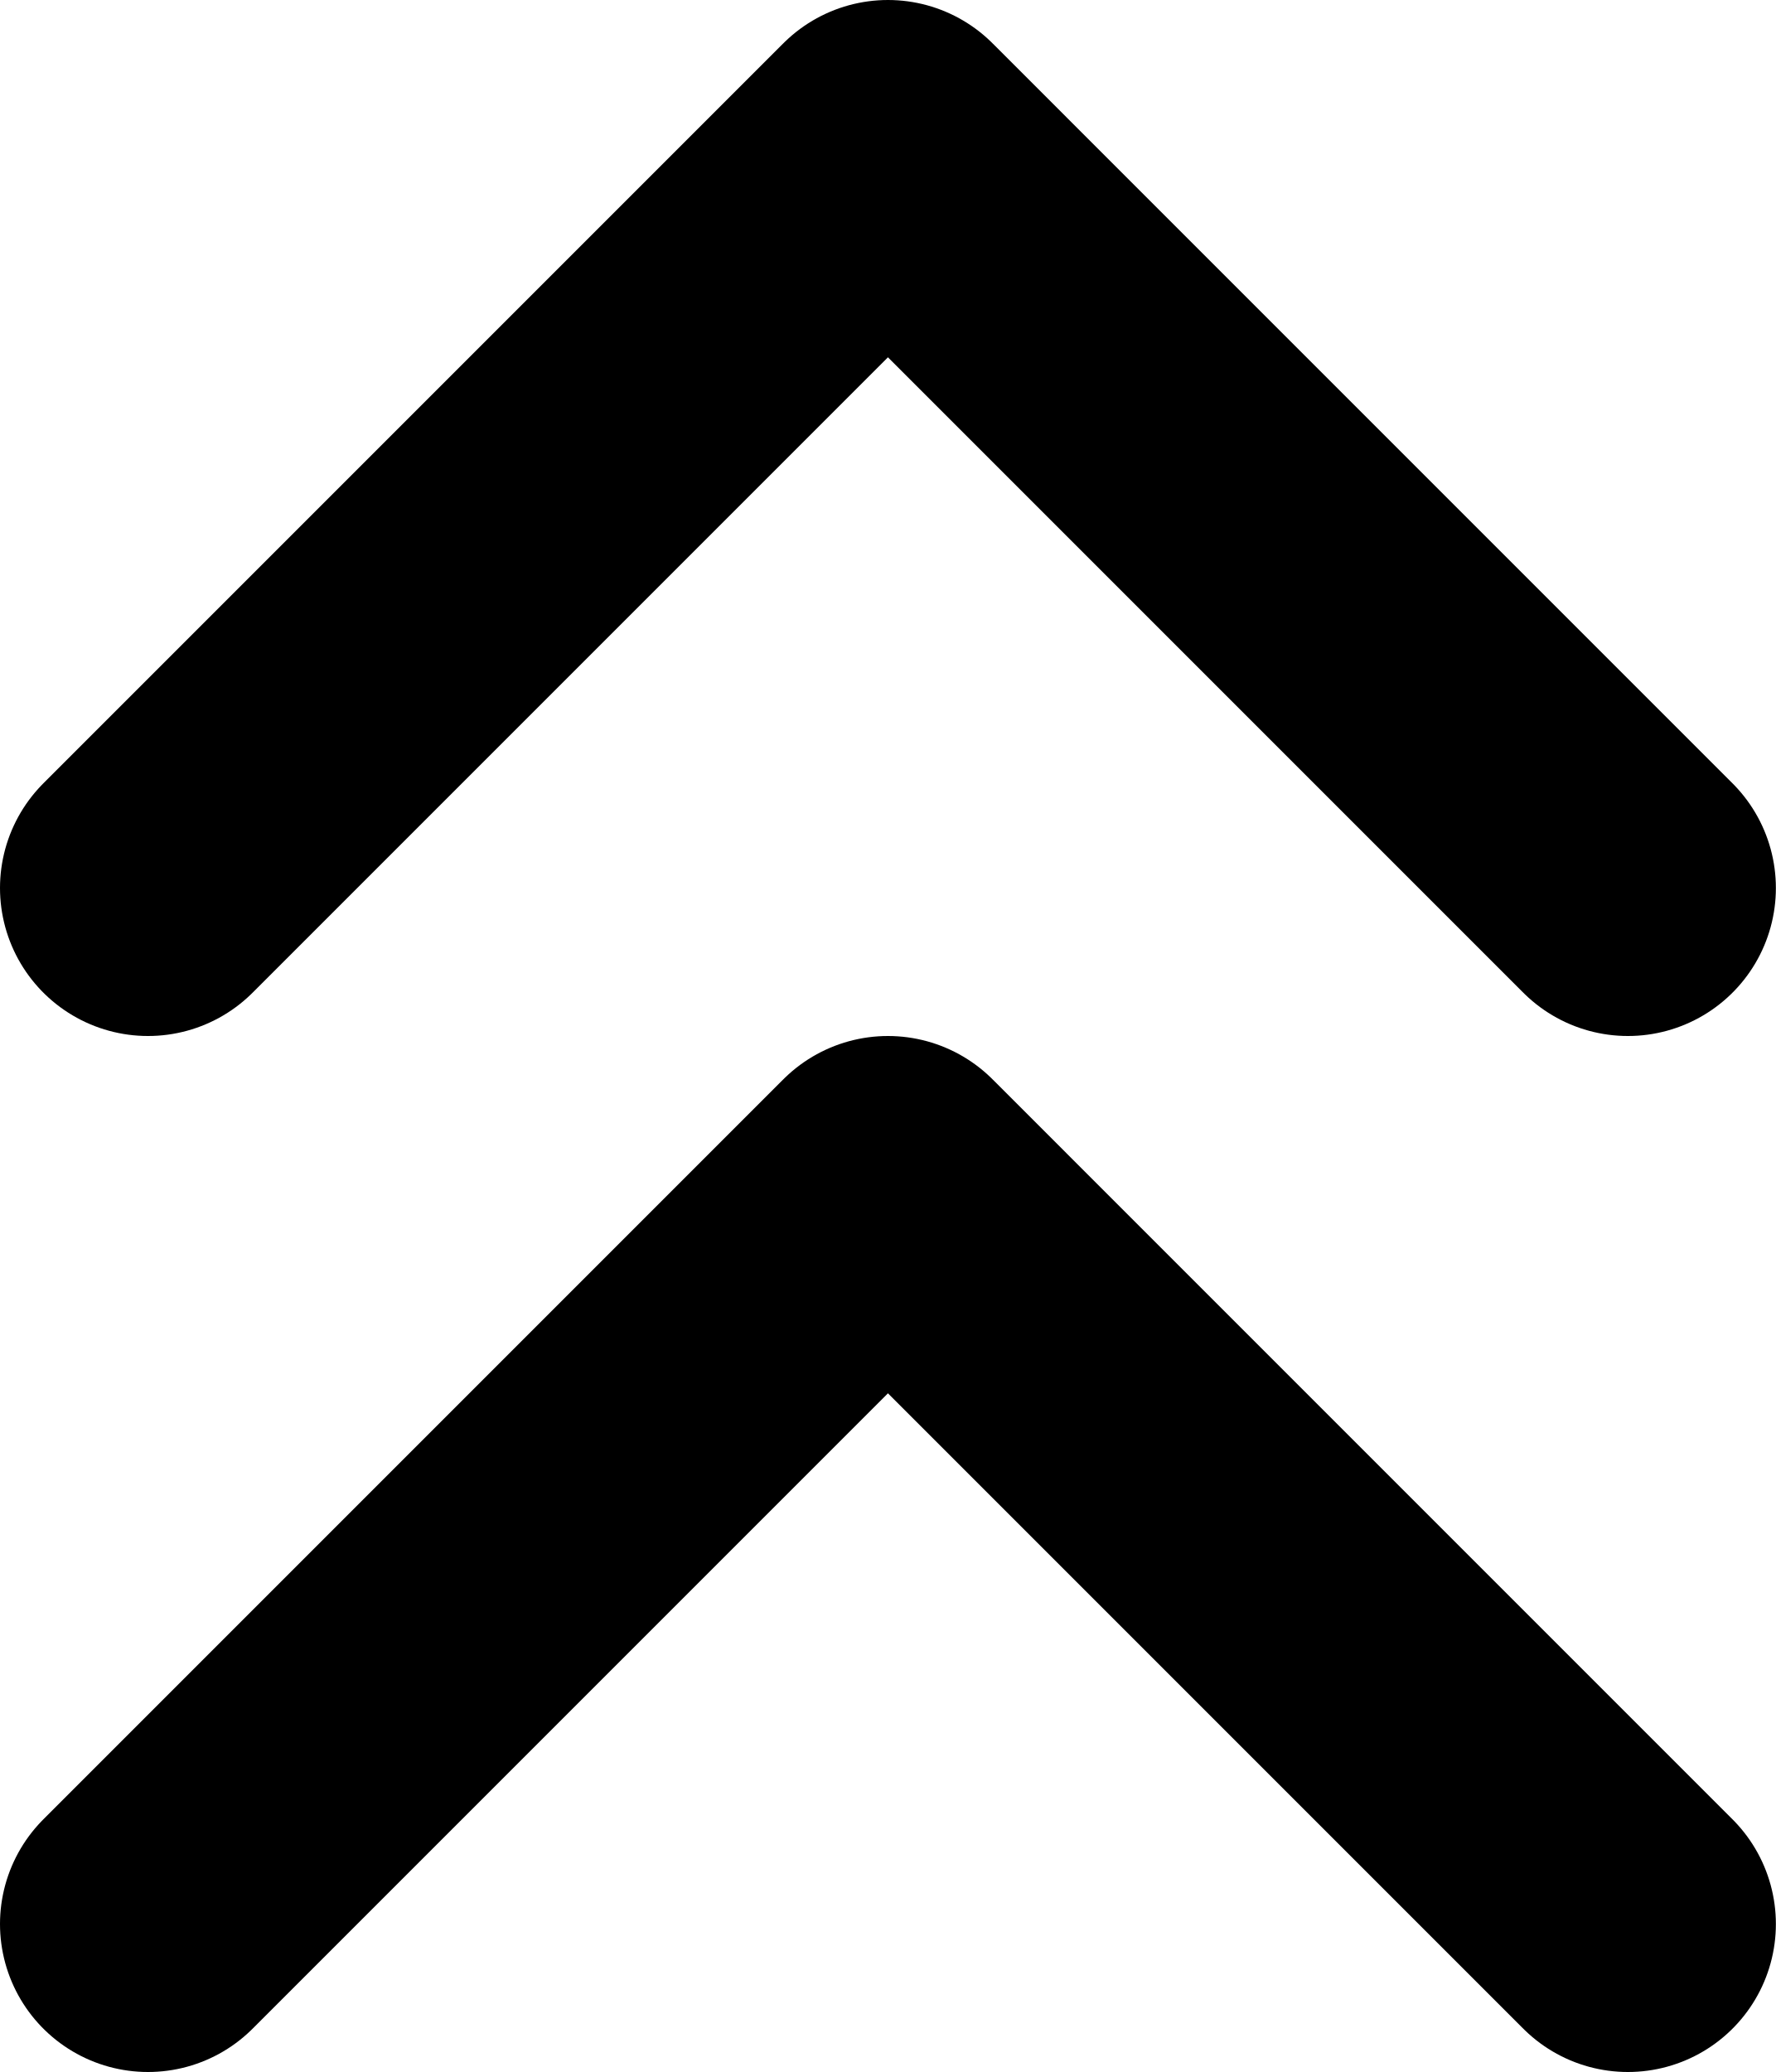
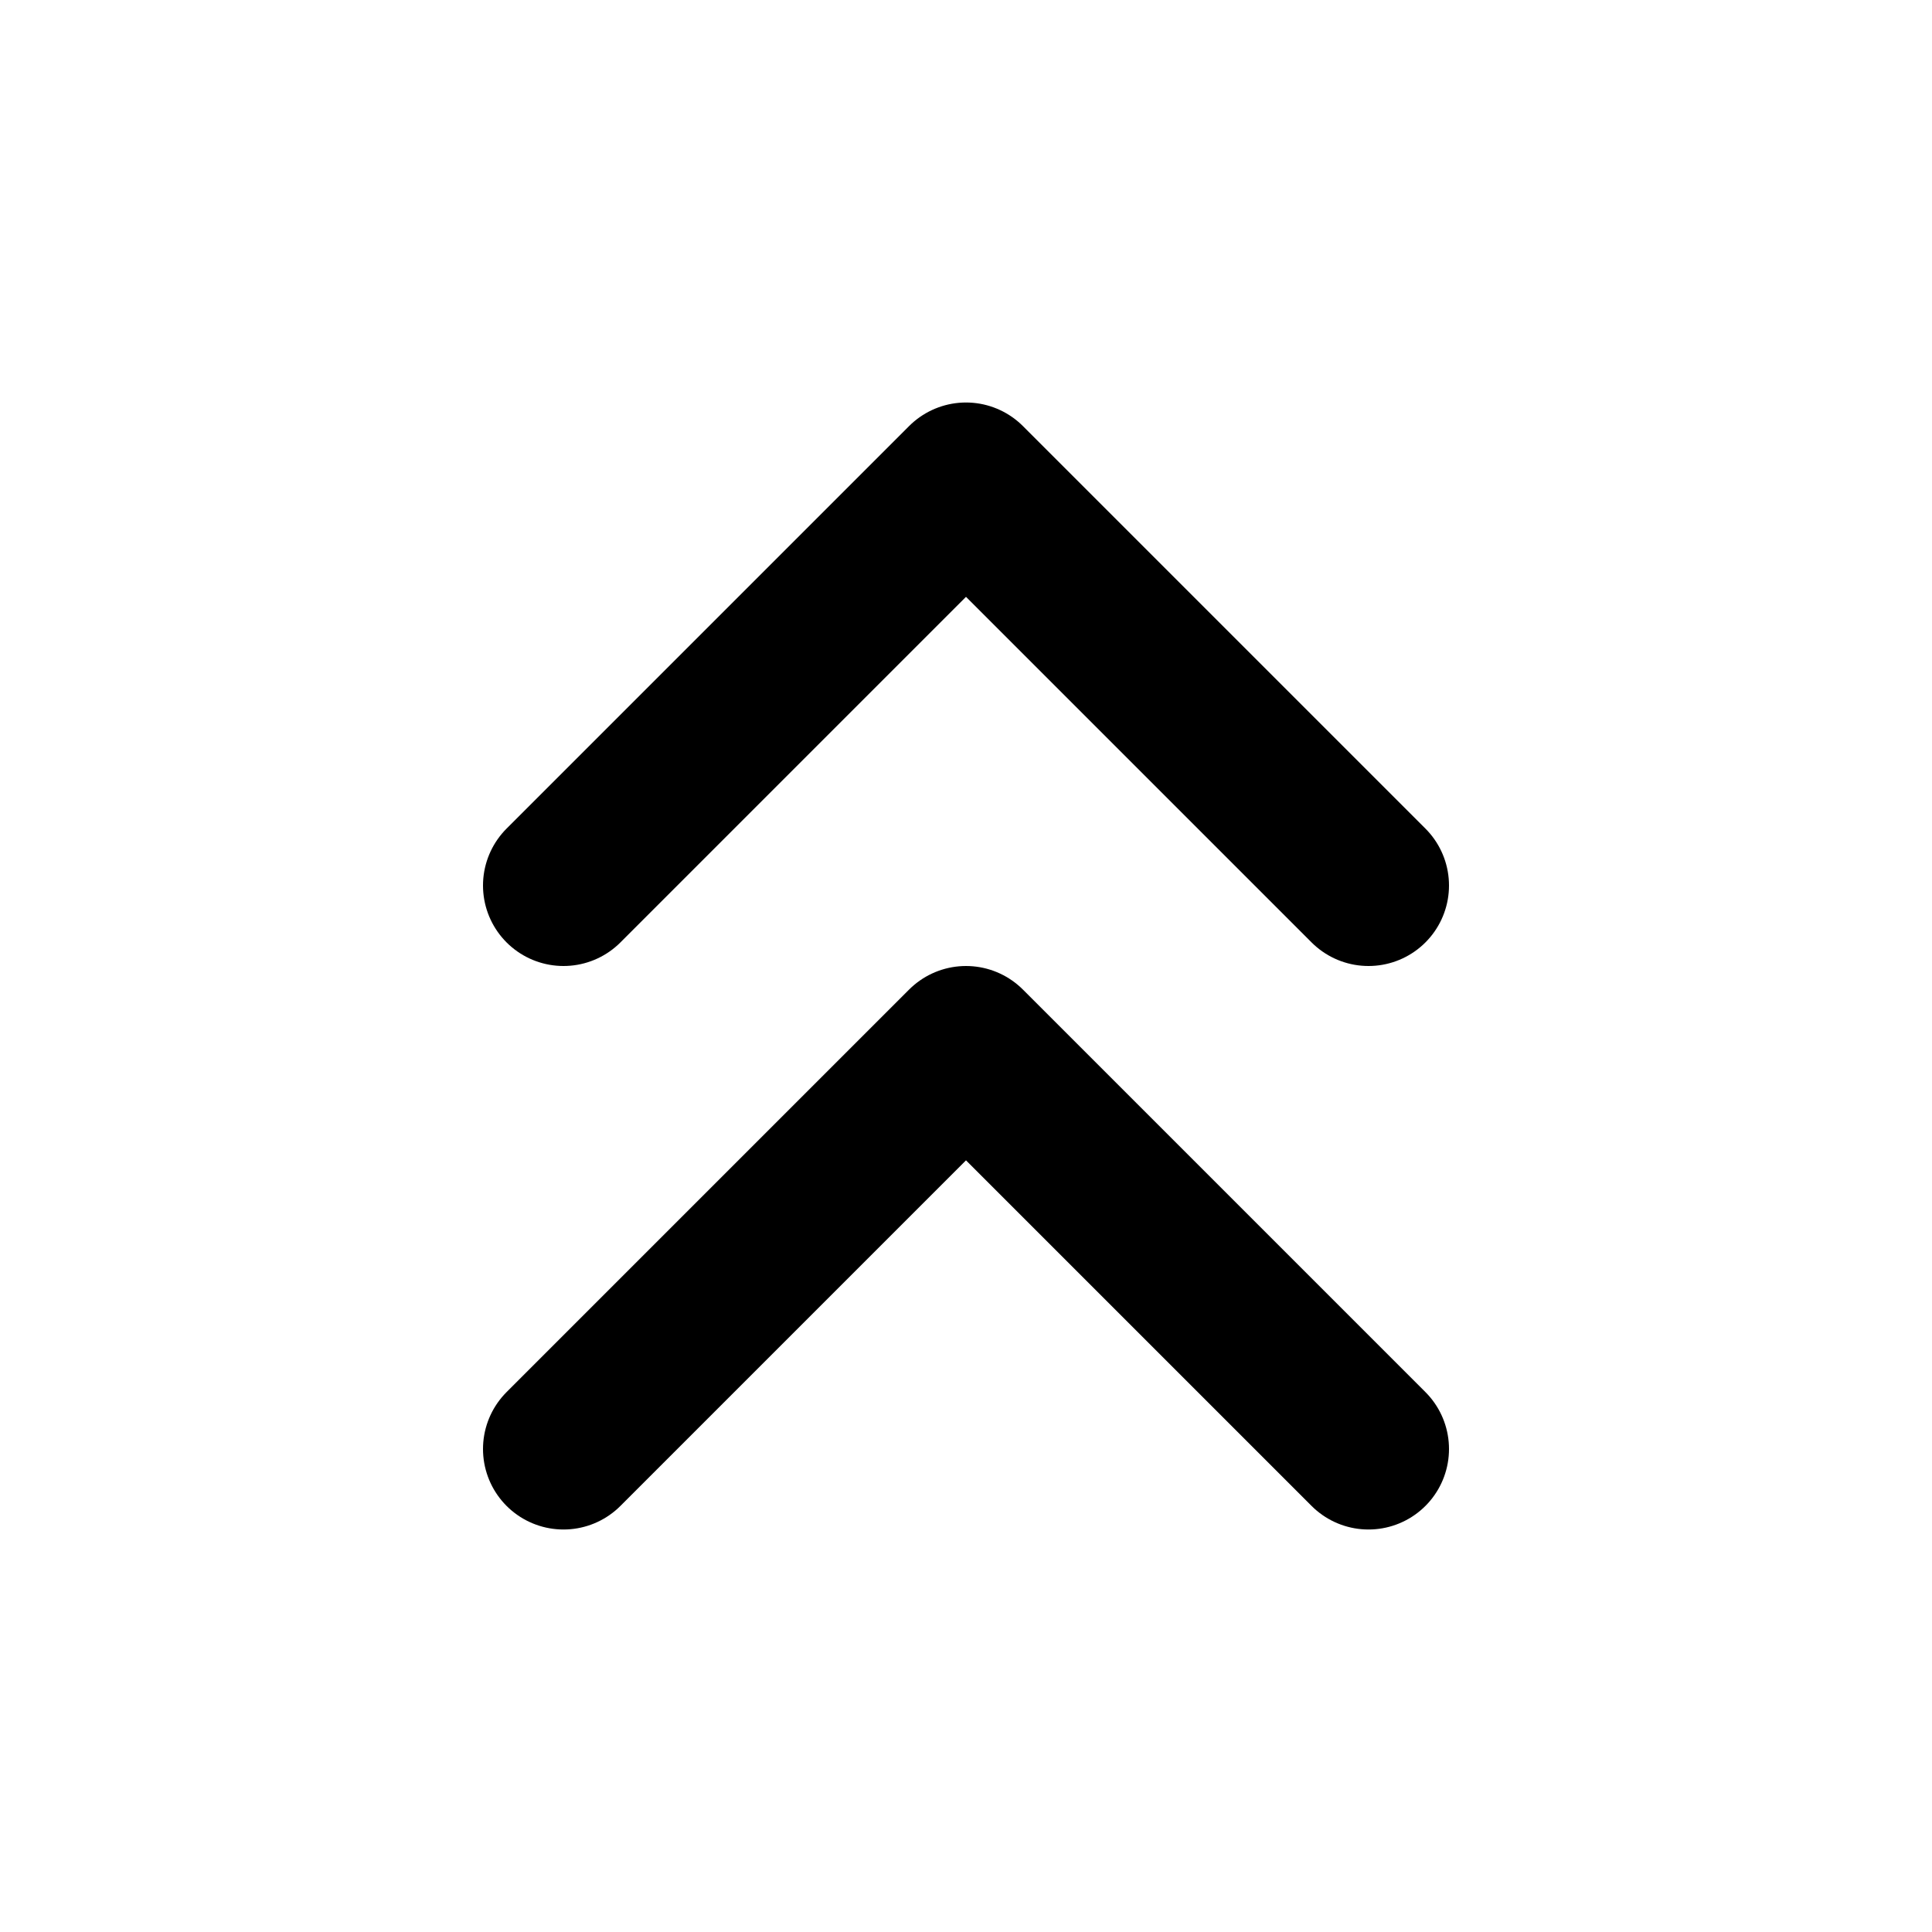
- <svg xmlns="http://www.w3.org/2000/svg" width="12" height="14" viewBox="0 0 12 14" fill="none">
-   <path d="M11 13L6 8L1 13M11 6L6 1L1 6" stroke="currentColor" stroke-width="2" stroke-linecap="round" stroke-linejoin="round" />
+ <svg xmlns="http://www.w3.org/2000/svg" width="24" height="24" viewBox="0 0 24 24" fill="none">
+   <path d="M17 18L12 13L7 18M17 11L12 6L7 11" stroke="currentColor" stroke-width="2" stroke-linecap="round" stroke-linejoin="round" />
</svg>
